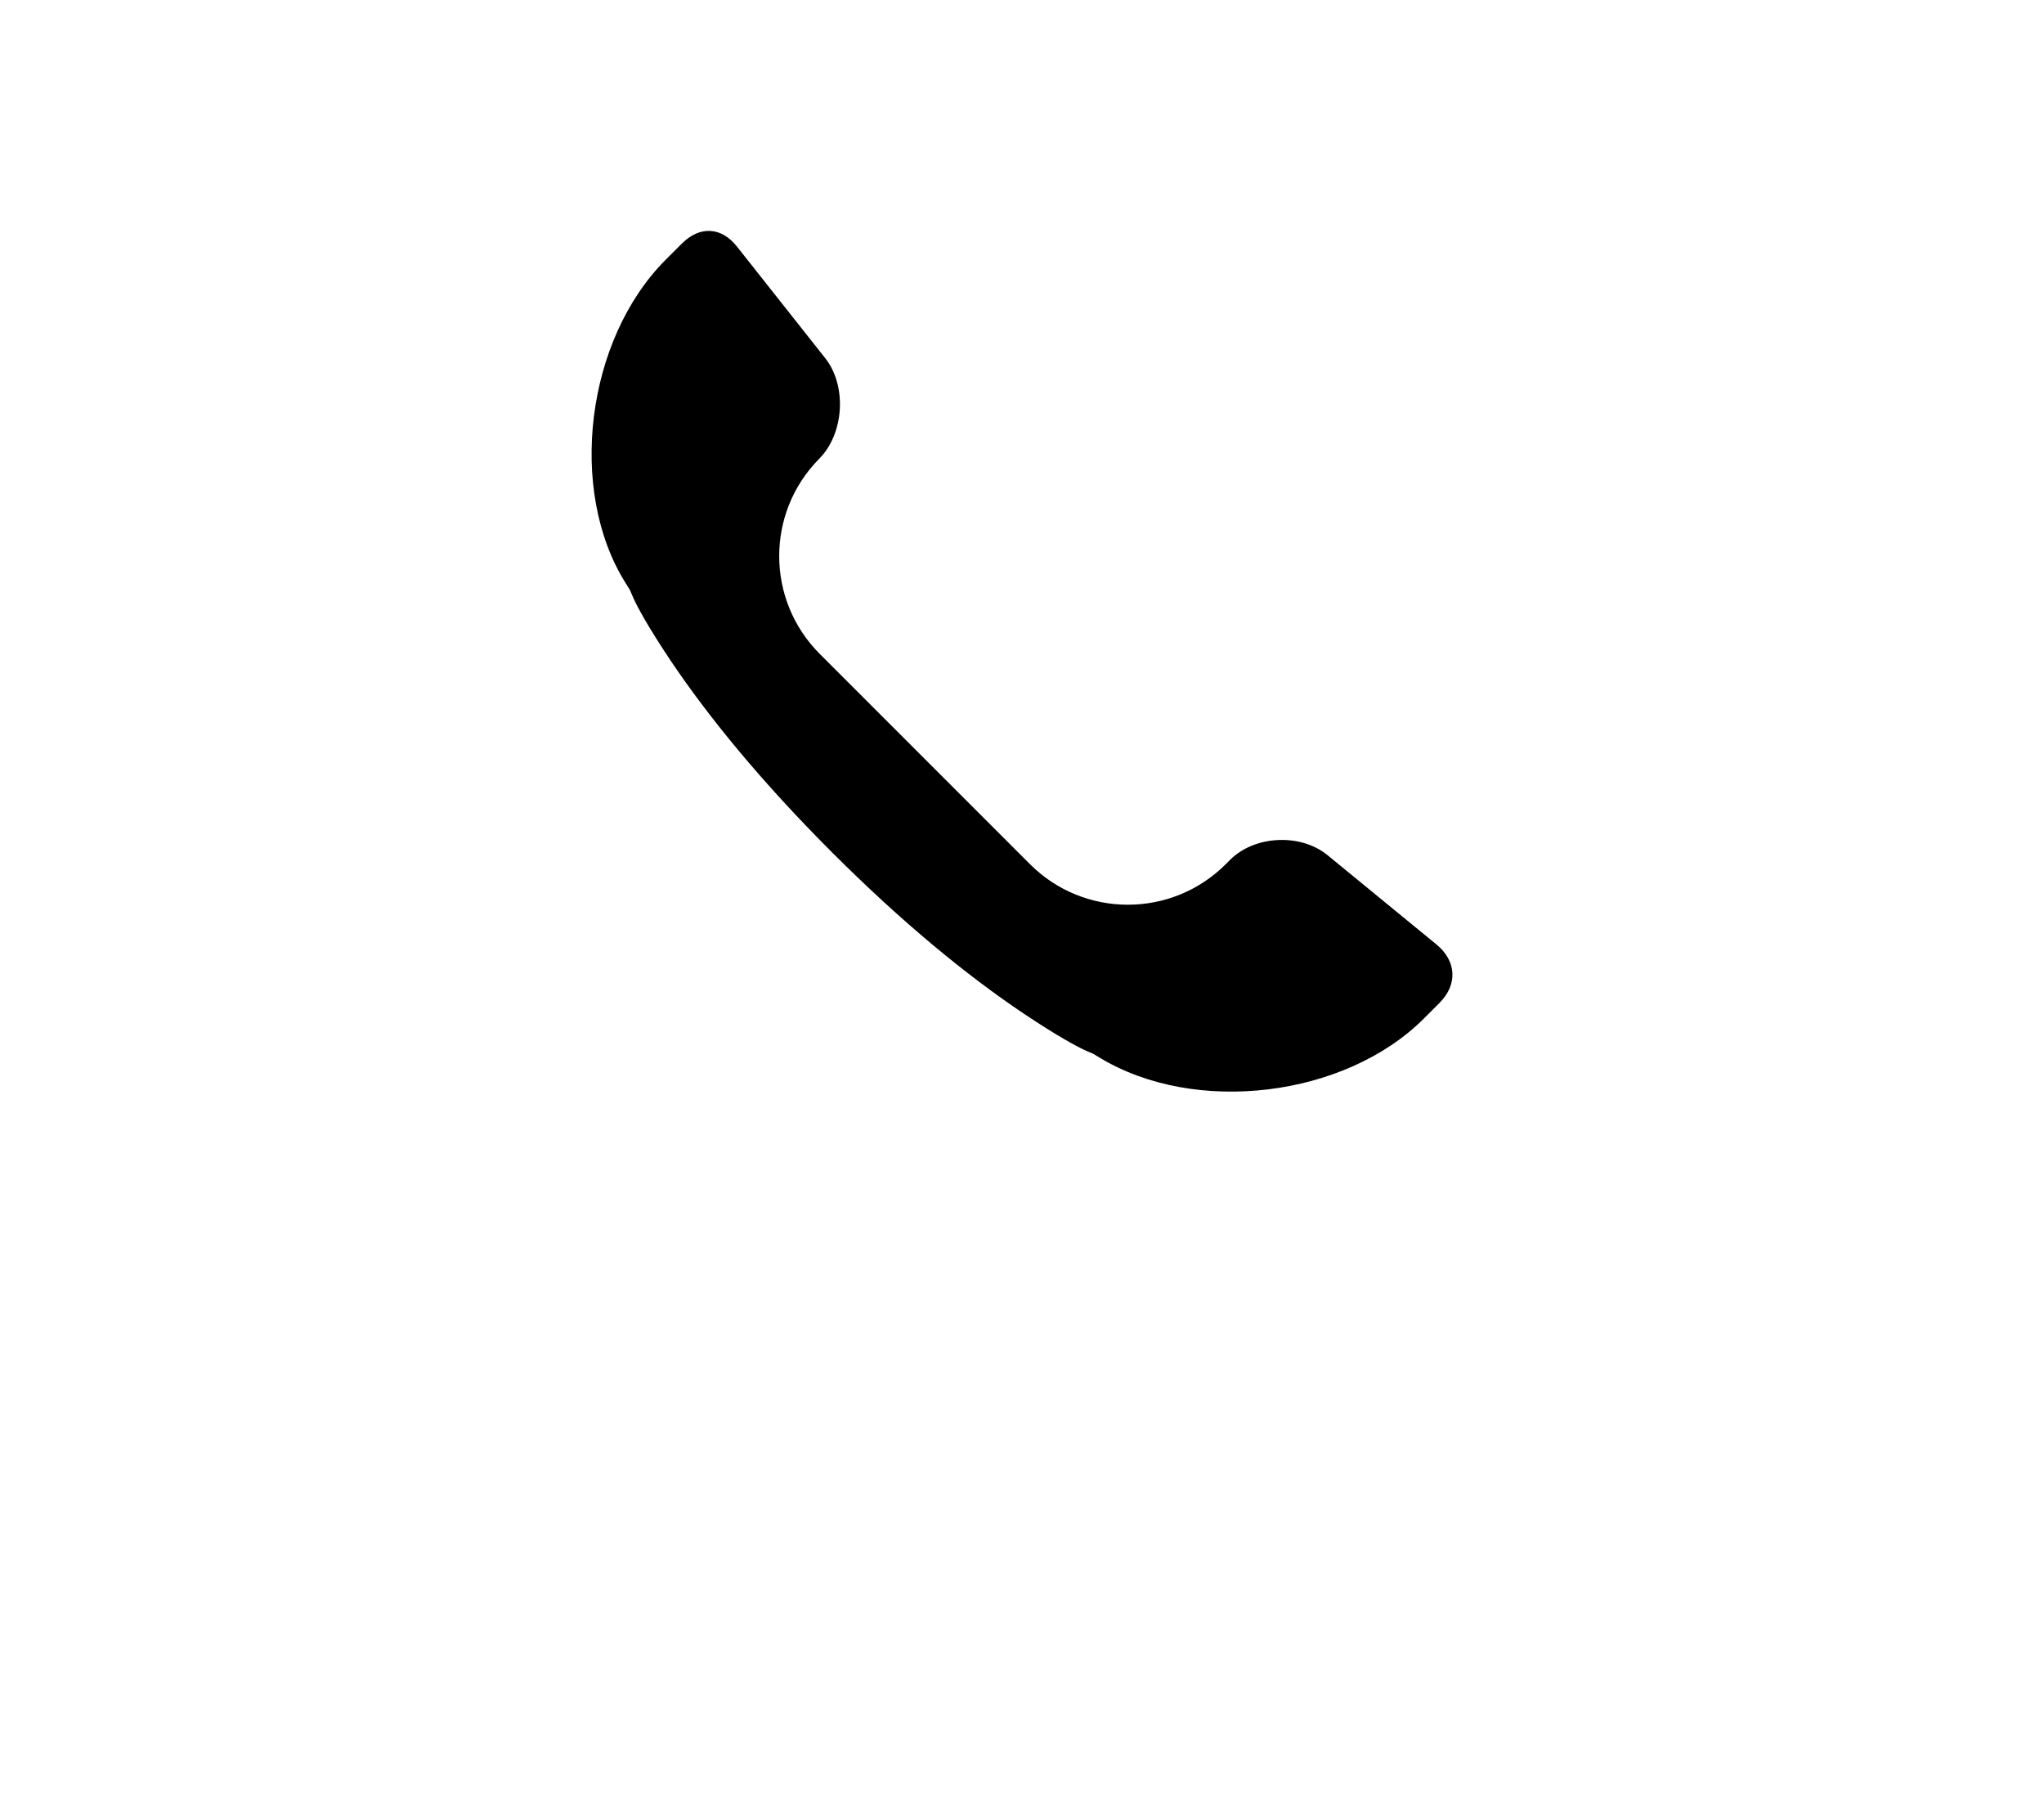
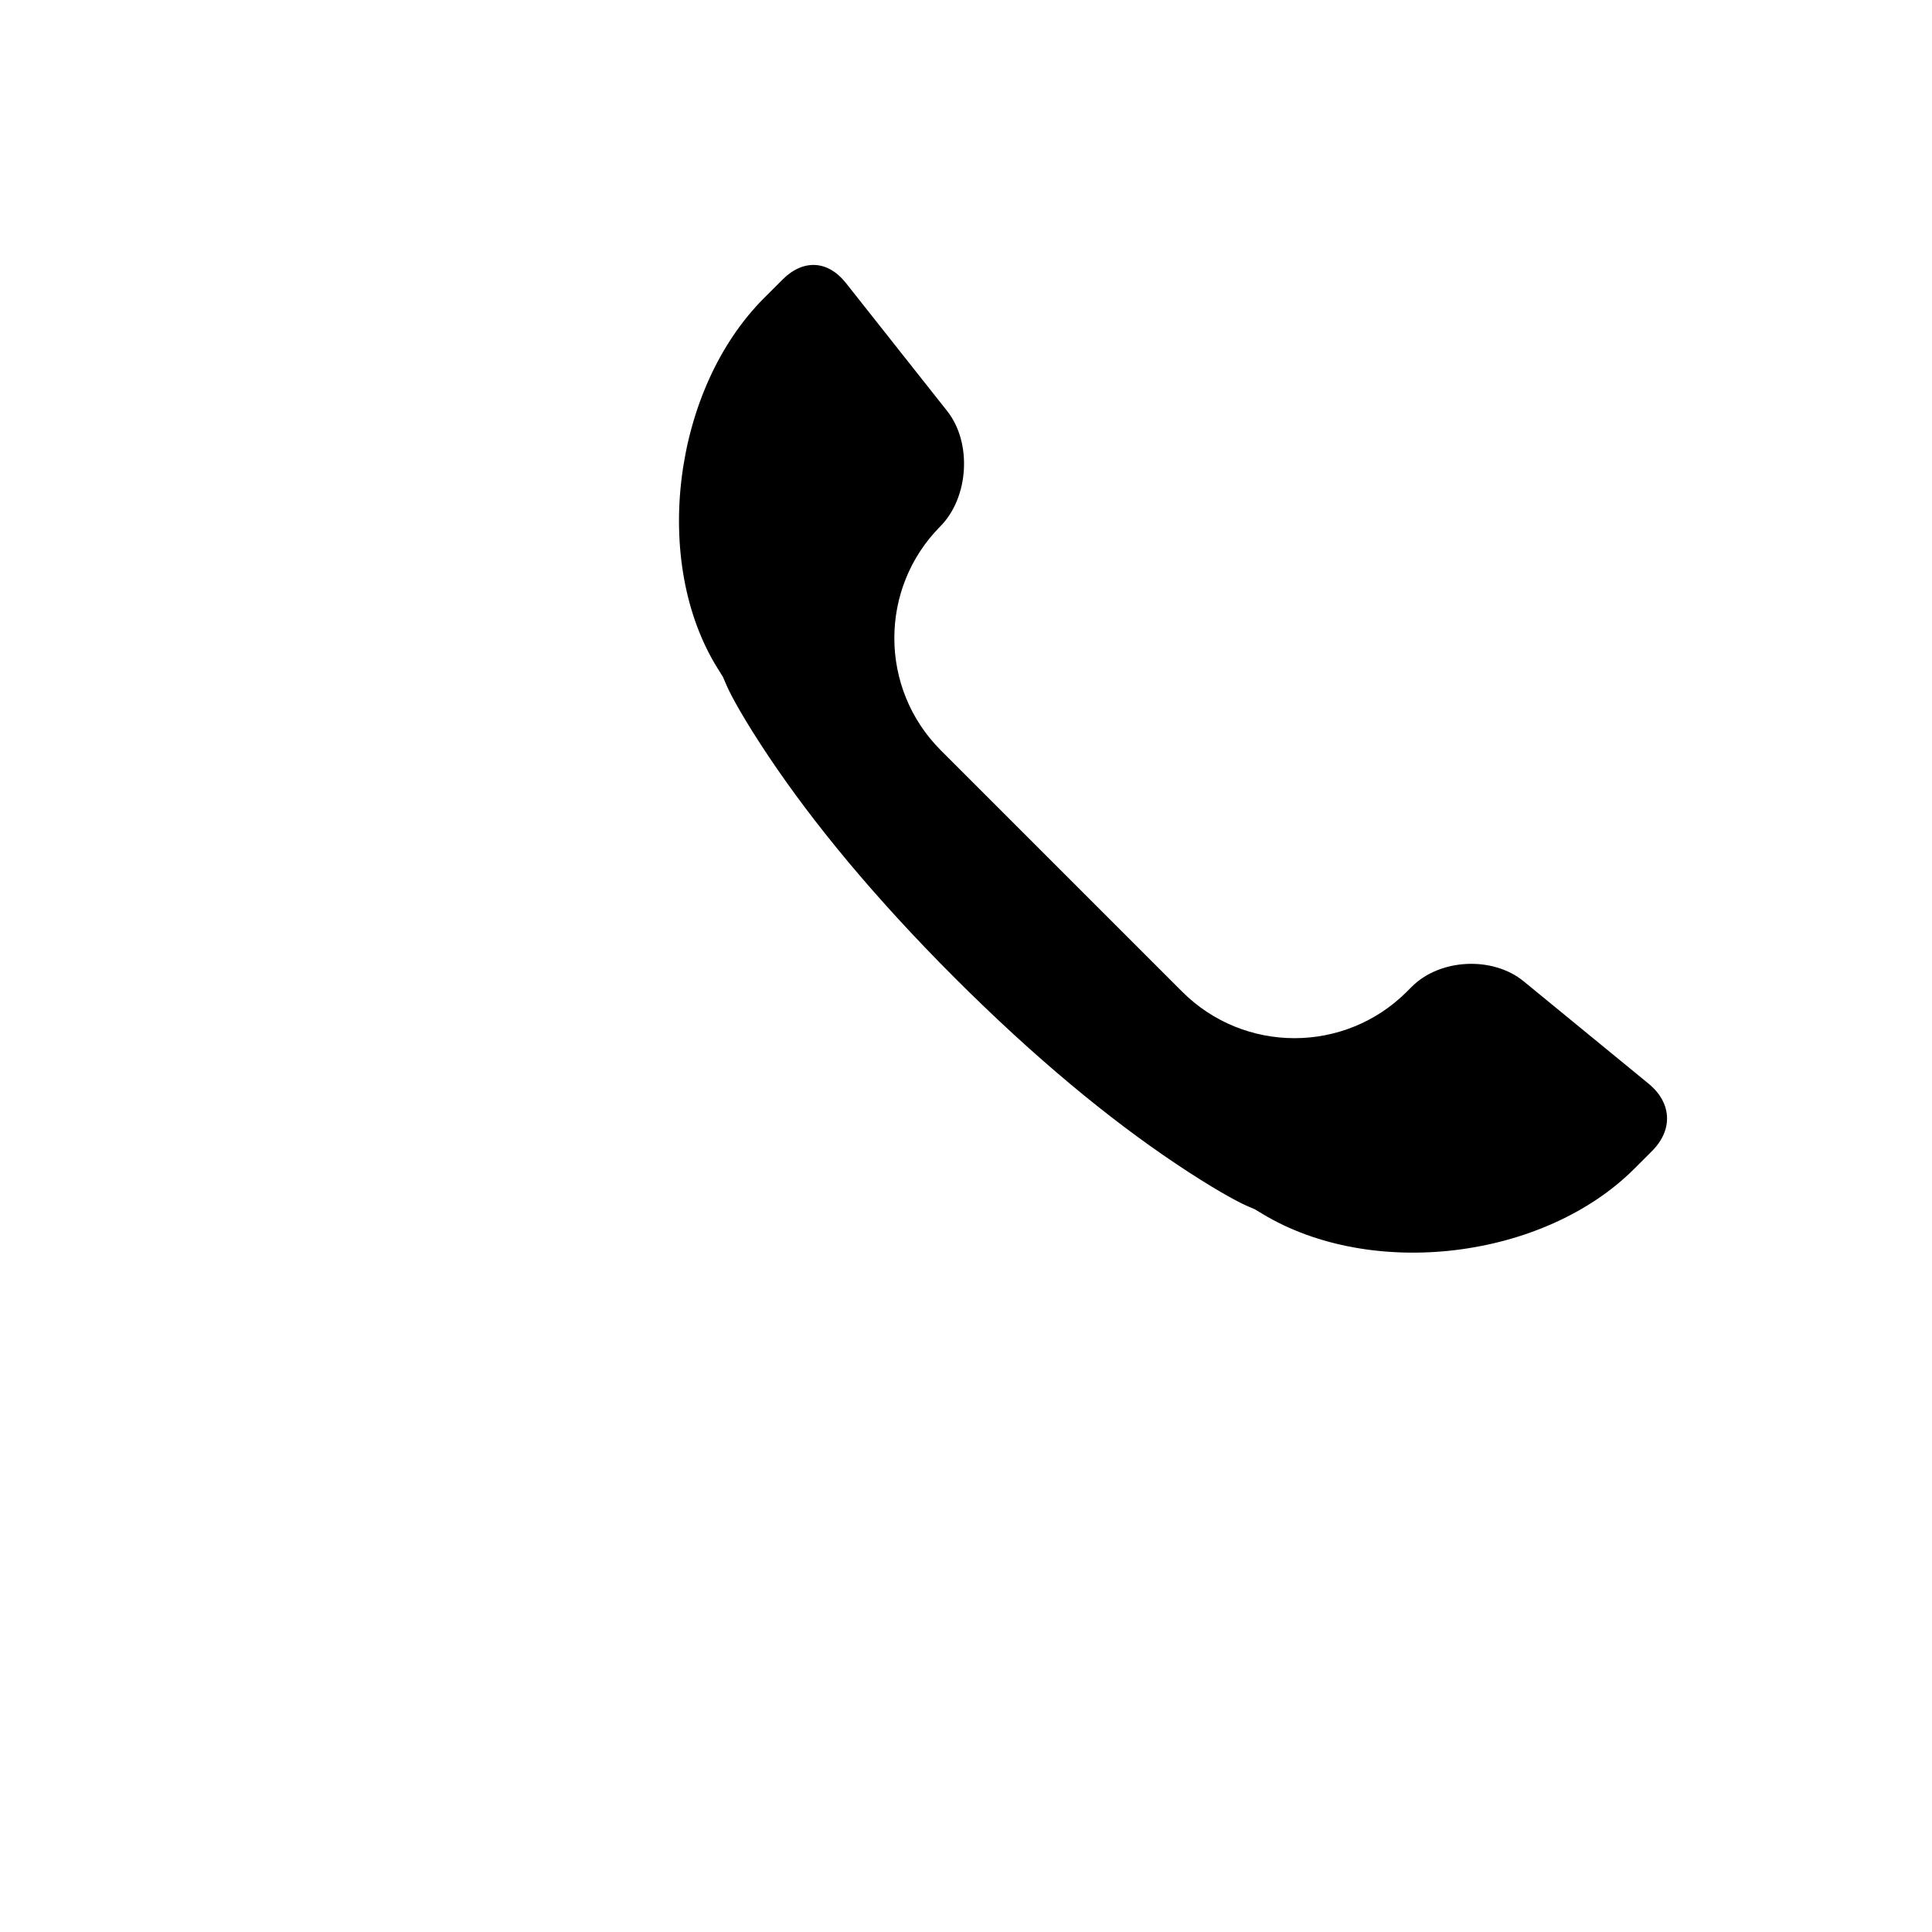
- <svg xmlns="http://www.w3.org/2000/svg" width="34" height="30" viewBox="0 0 34 30" fill="none">
+ <svg xmlns="http://www.w3.org/2000/svg" width="14" height="14" viewBox="0 0 28 28" fill="none">
  <path d="M23.943 16.681L23.686 16.938C22.374 18.25 19.882 18.552 18.294 17.591L18.186 17.526L18.07 17.476C17.928 17.414 17.571 17.221 17.032 16.859C16.074 16.217 14.998 15.333 13.837 14.172C12.675 13.01 11.792 11.935 11.149 10.977C10.788 10.438 10.594 10.081 10.533 9.939L10.477 9.81L10.403 9.691C9.438 8.149 9.749 5.644 11.072 4.321L11.342 4.051C11.641 3.752 11.999 3.772 12.259 4.101L13.728 5.958C14.09 6.416 14.043 7.213 13.625 7.631C12.736 8.531 12.741 9.98 13.635 10.874L17.134 14.373C18.031 15.27 19.49 15.271 20.389 14.372L20.461 14.3C20.869 13.892 21.633 13.855 22.081 14.221L23.892 15.705C24.23 15.982 24.25 16.374 23.943 16.681Z" fill="currentColor" />
</svg>
